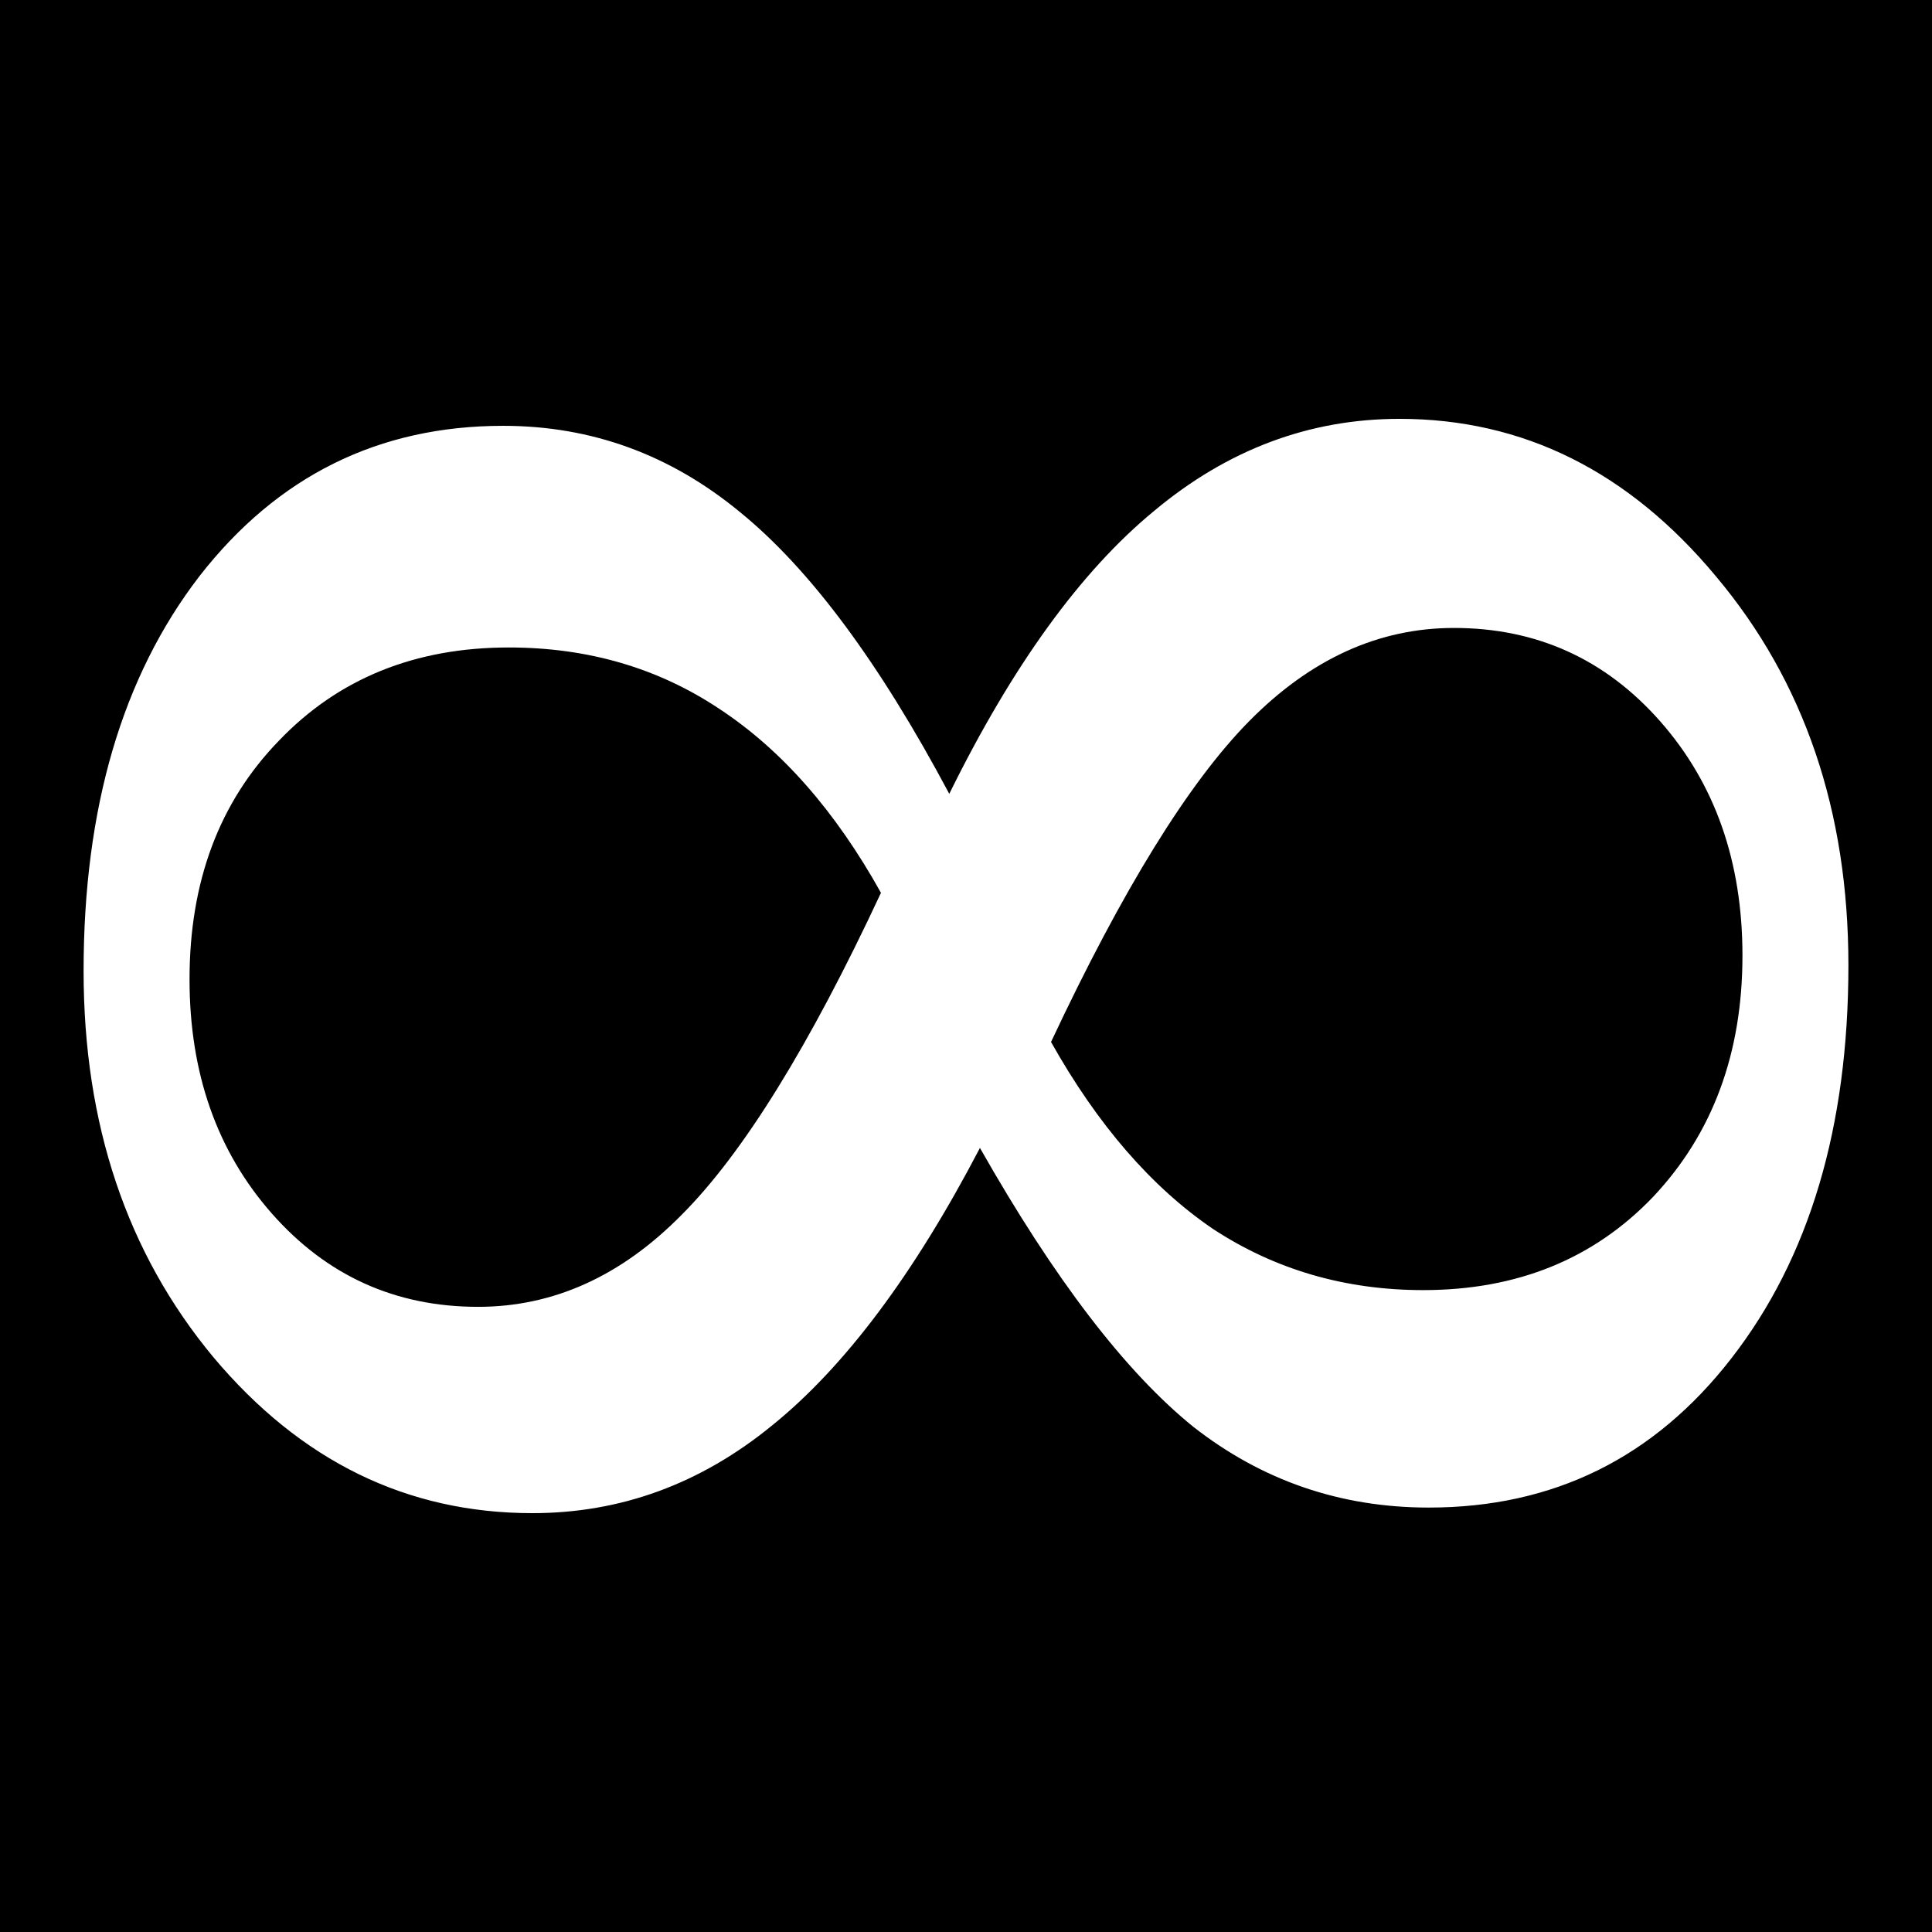
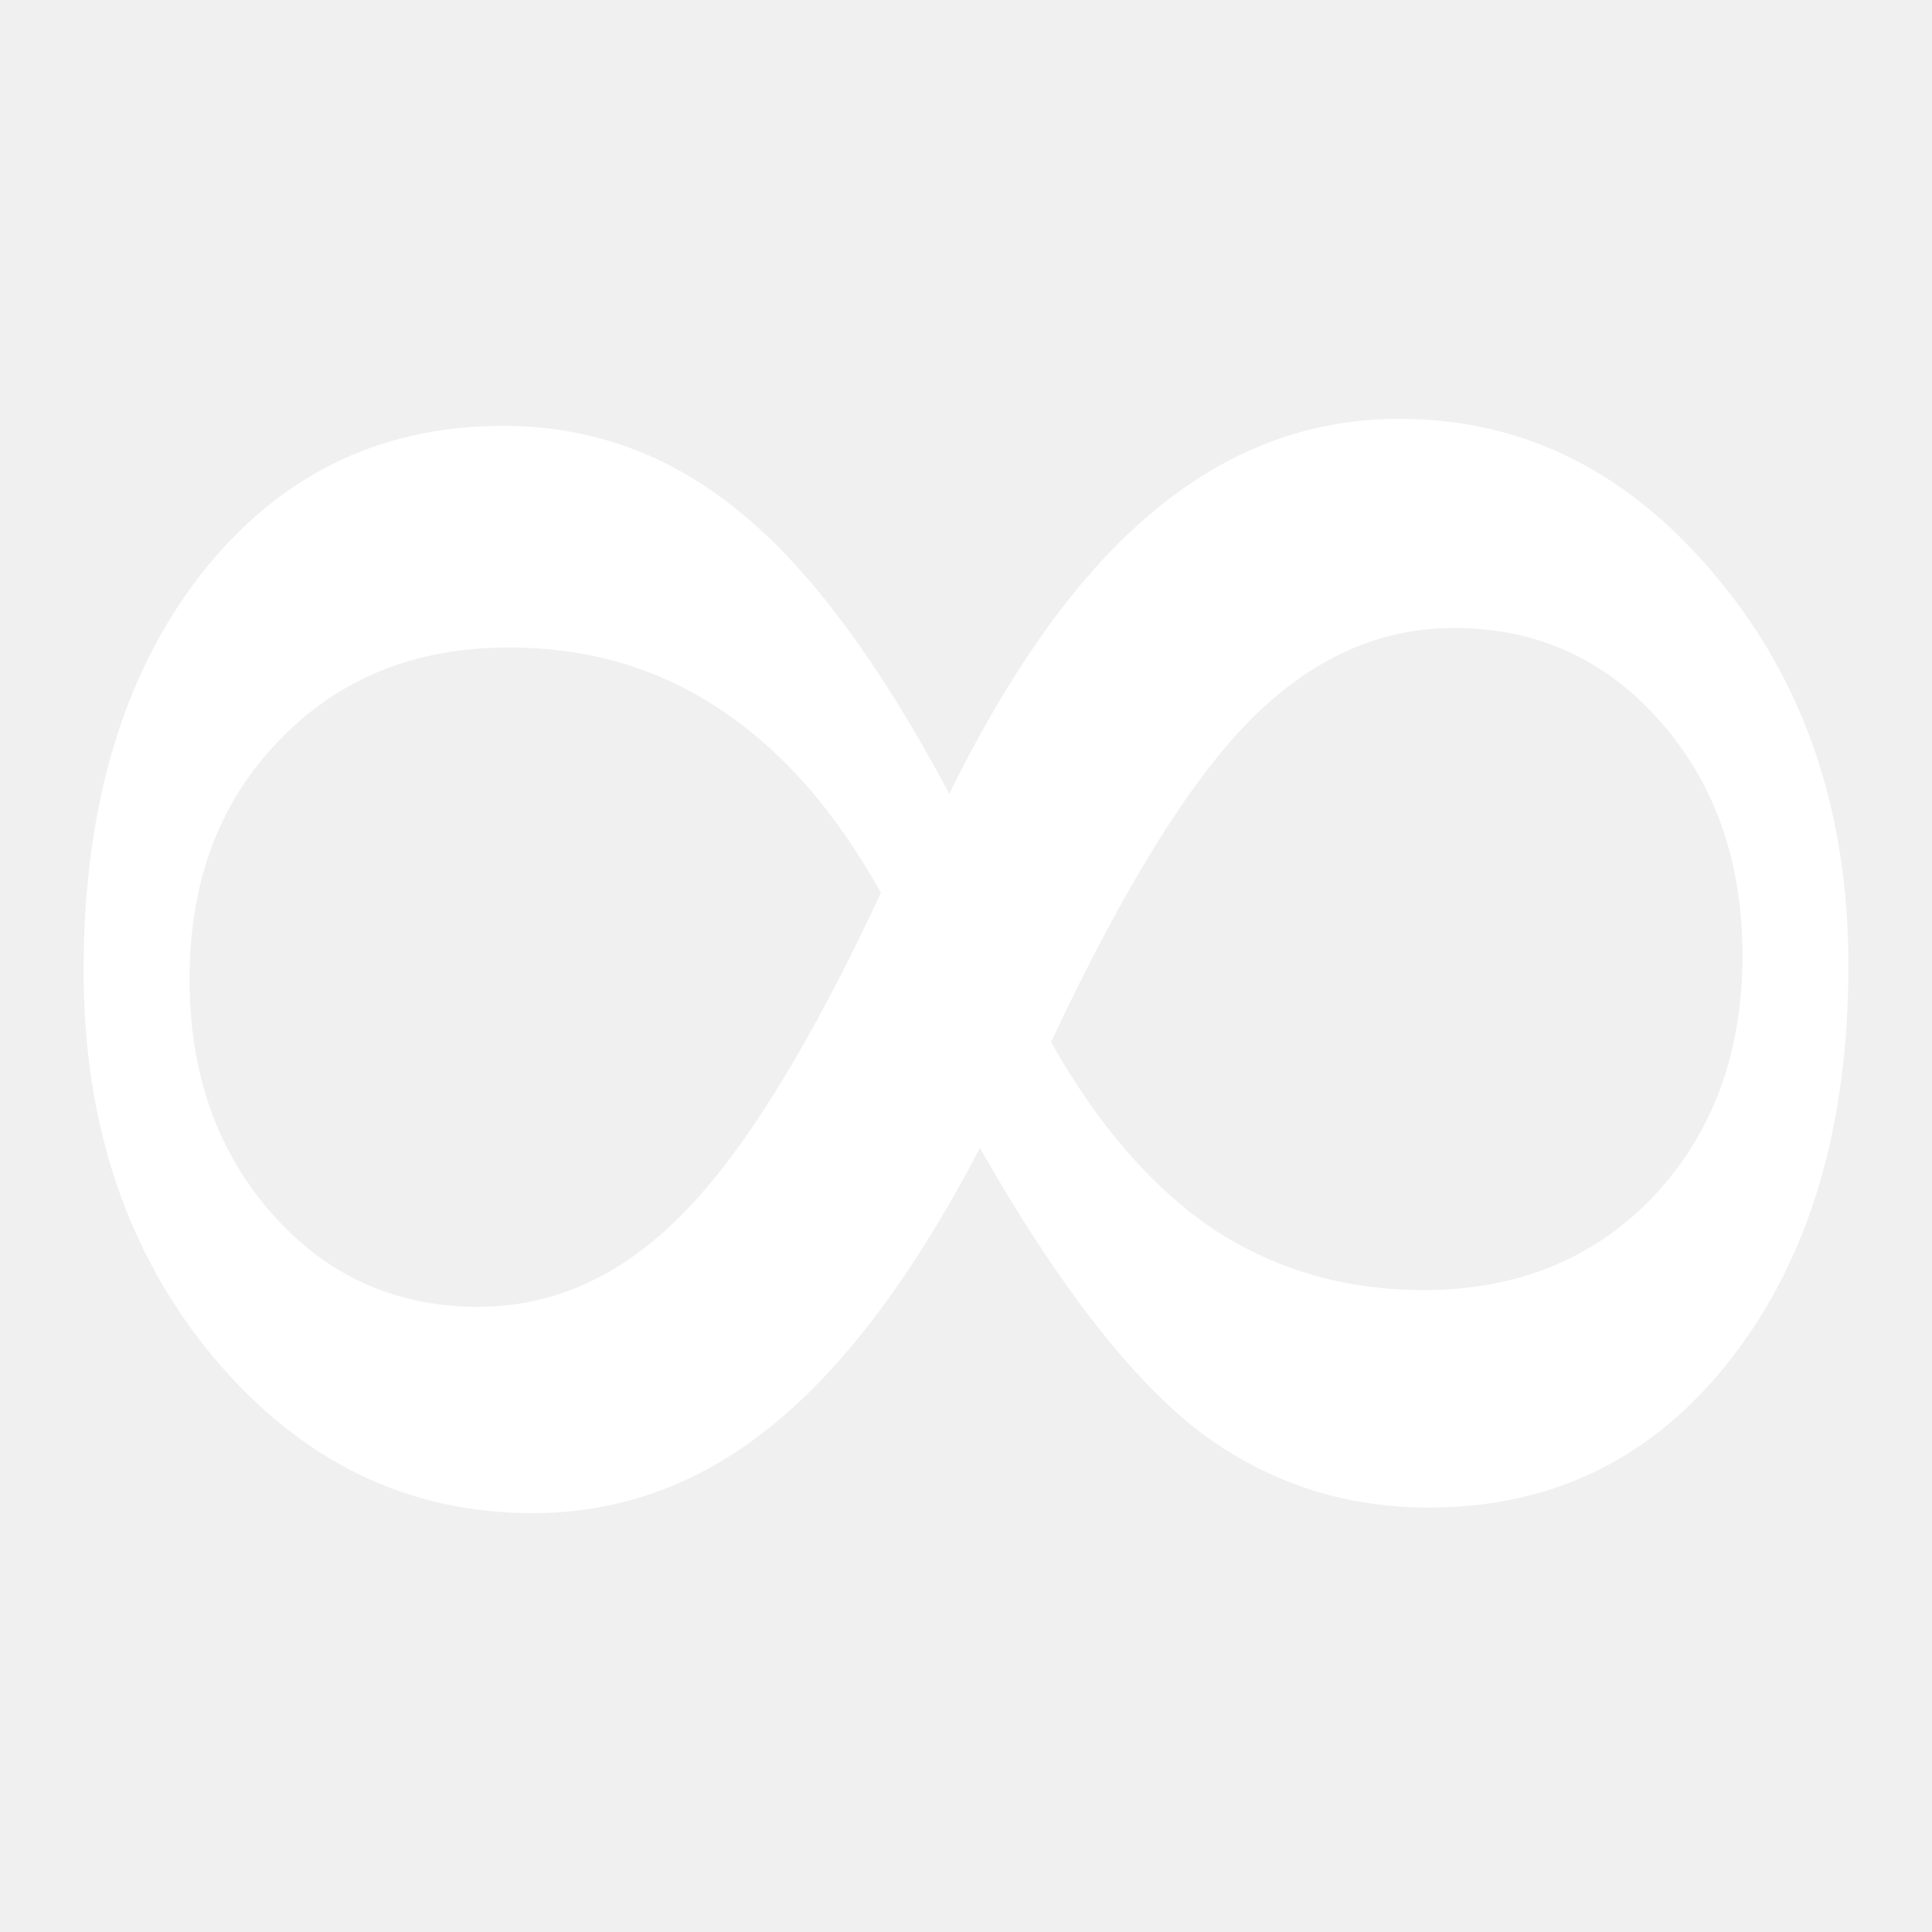
- <svg xmlns="http://www.w3.org/2000/svg" style="height: 512px; width: 512px;" viewBox="0 0 512 512">
-   <path d="M0 0h512v512H0z" fill="#000" fill-opacity="1" />
-   <g class="" style="touch-action: none;" transform="translate(0,0)">
-     <path d="M278.535 276.134c12.314 21.92 26.598 38.42 42.854 49.503 16.5 10.837 35.094 16.255 55.782 16.255 24.874 0 45.193-8.25 60.955-24.752 15.762-16.747 23.643-38.05 23.644-63.91 0-24.875-7.265-45.563-21.795-62.064-14.532-16.5-32.757-24.752-54.676-24.752-19.95 0-38.052 8.25-54.306 24.752-16.01 16.255-33.495 44.577-52.46 84.968m-45.07-39.53c-12.067-21.672-26.352-37.926-42.853-48.763-16.254-10.835-34.848-16.254-55.782-16.254-24.875 0-45.193 8.25-60.955 24.752C58.11 212.593 50.23 233.65 50.23 259.51c0 24.875 7.265 45.562 21.795 62.063 14.53 16.5 32.756 24.752 54.676 24.752 19.95 0 37.928-8.127 53.937-24.382 16.254-16.255 33.864-44.7 52.828-85.338m26.23 67.605c-17.487 33.495-35.835 58-55.045 73.516C185.686 393.242 164.505 401 141.108 401c-33.248 0-61.448-13.792-84.598-41.376-22.905-27.584-34.357-61.694-34.357-102.33 0-43.1 10.22-77.95 30.662-104.55 20.688-26.597 47.533-39.896 80.535-39.897 23.397 0 44.33 7.635 62.803 22.905 18.47 15.023 36.942 39.898 55.414 74.624 16.747-33.987 34.85-58.985 54.306-74.994C325.33 119.128 347.003 111 370.893 111c32.754 0 60.707 13.915 83.86 41.745 23.395 27.83 35.094 62.187 35.094 103.07 0 42.854-10.344 77.58-31.032 104.18-20.442 26.35-47.164 39.527-80.165 39.527-23.398 0-44.21-7.142-62.433-21.426-17.98-14.53-36.82-39.16-56.523-73.886" fill="#fff" fill-opacity="1" />
-   </g>
+ <svg xmlns="http://www.w3.org/2000/svg" viewBox="0 0 512 512">
+   <path fill="#fff" d="M278.535 276.134c12.314 21.92 26.598 38.42 42.854 49.503 16.5 10.837 35.094 16.255 55.782 16.255 24.874 0 45.193-8.25 60.955-24.752 15.762-16.747 23.643-38.05 23.644-63.91 0-24.875-7.265-45.563-21.795-62.064-14.532-16.5-32.757-24.752-54.676-24.752-19.95 0-38.052 8.25-54.306 24.752-16.01 16.255-33.495 44.577-52.46 84.968m-45.07-39.53c-12.067-21.672-26.352-37.926-42.853-48.763-16.254-10.835-34.848-16.254-55.782-16.254-24.875 0-45.193 8.25-60.955 24.752C58.11 212.593 50.23 233.65 50.23 259.51c0 24.875 7.265 45.562 21.795 62.063 14.53 16.5 32.756 24.752 54.676 24.752 19.95 0 37.928-8.127 53.937-24.382 16.254-16.255 33.864-44.7 52.828-85.338m26.23 67.605c-17.487 33.495-35.835 58-55.045 73.516C185.686 393.242 164.505 401 141.108 401c-33.248 0-61.448-13.792-84.598-41.376-22.905-27.584-34.357-61.694-34.357-102.33 0-43.1 10.22-77.95 30.662-104.55 20.688-26.597 47.533-39.896 80.535-39.897 23.397 0 44.33 7.635 62.803 22.905 18.47 15.023 36.942 39.898 55.414 74.624 16.747-33.987 34.85-58.985 54.306-74.994C325.33 119.128 347.003 111 370.893 111c32.754 0 60.707 13.915 83.86 41.745 23.395 27.83 35.094 62.187 35.094 103.07 0 42.854-10.344 77.58-31.032 104.18-20.442 26.35-47.164 39.527-80.165 39.527-23.398 0-44.21-7.142-62.433-21.426-17.98-14.53-36.82-39.16-56.523-73.886" />
</svg>
